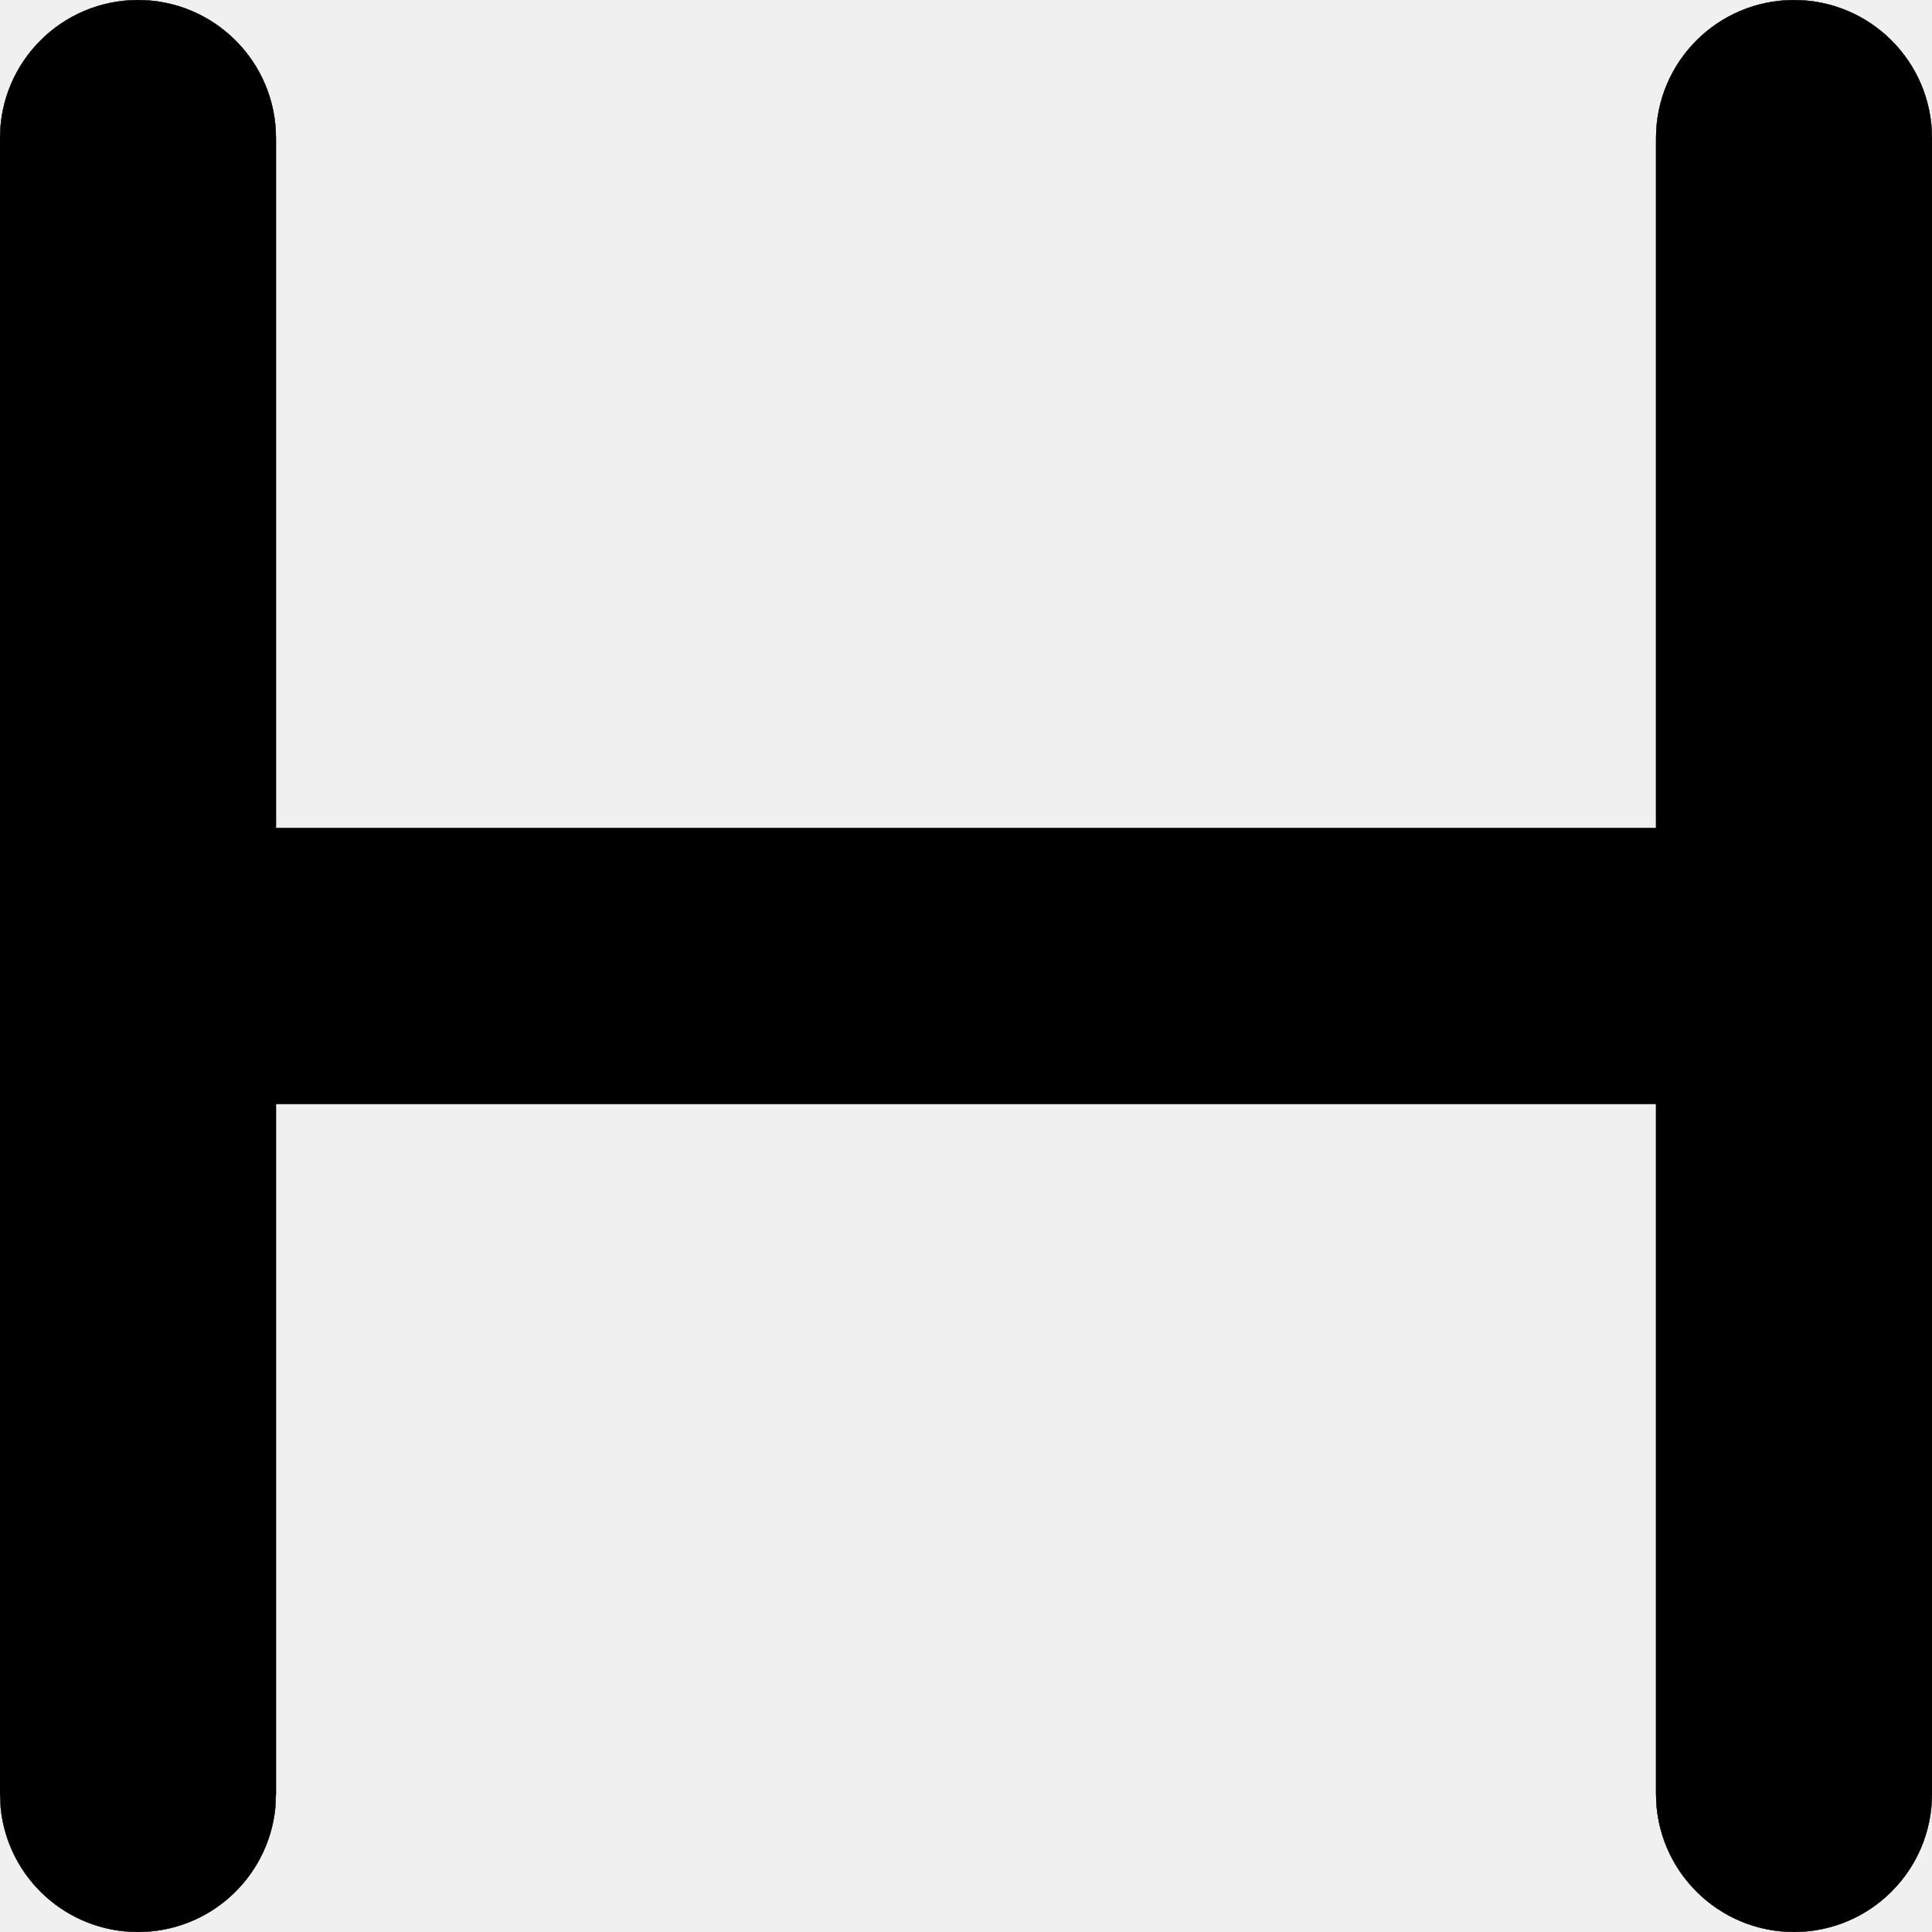
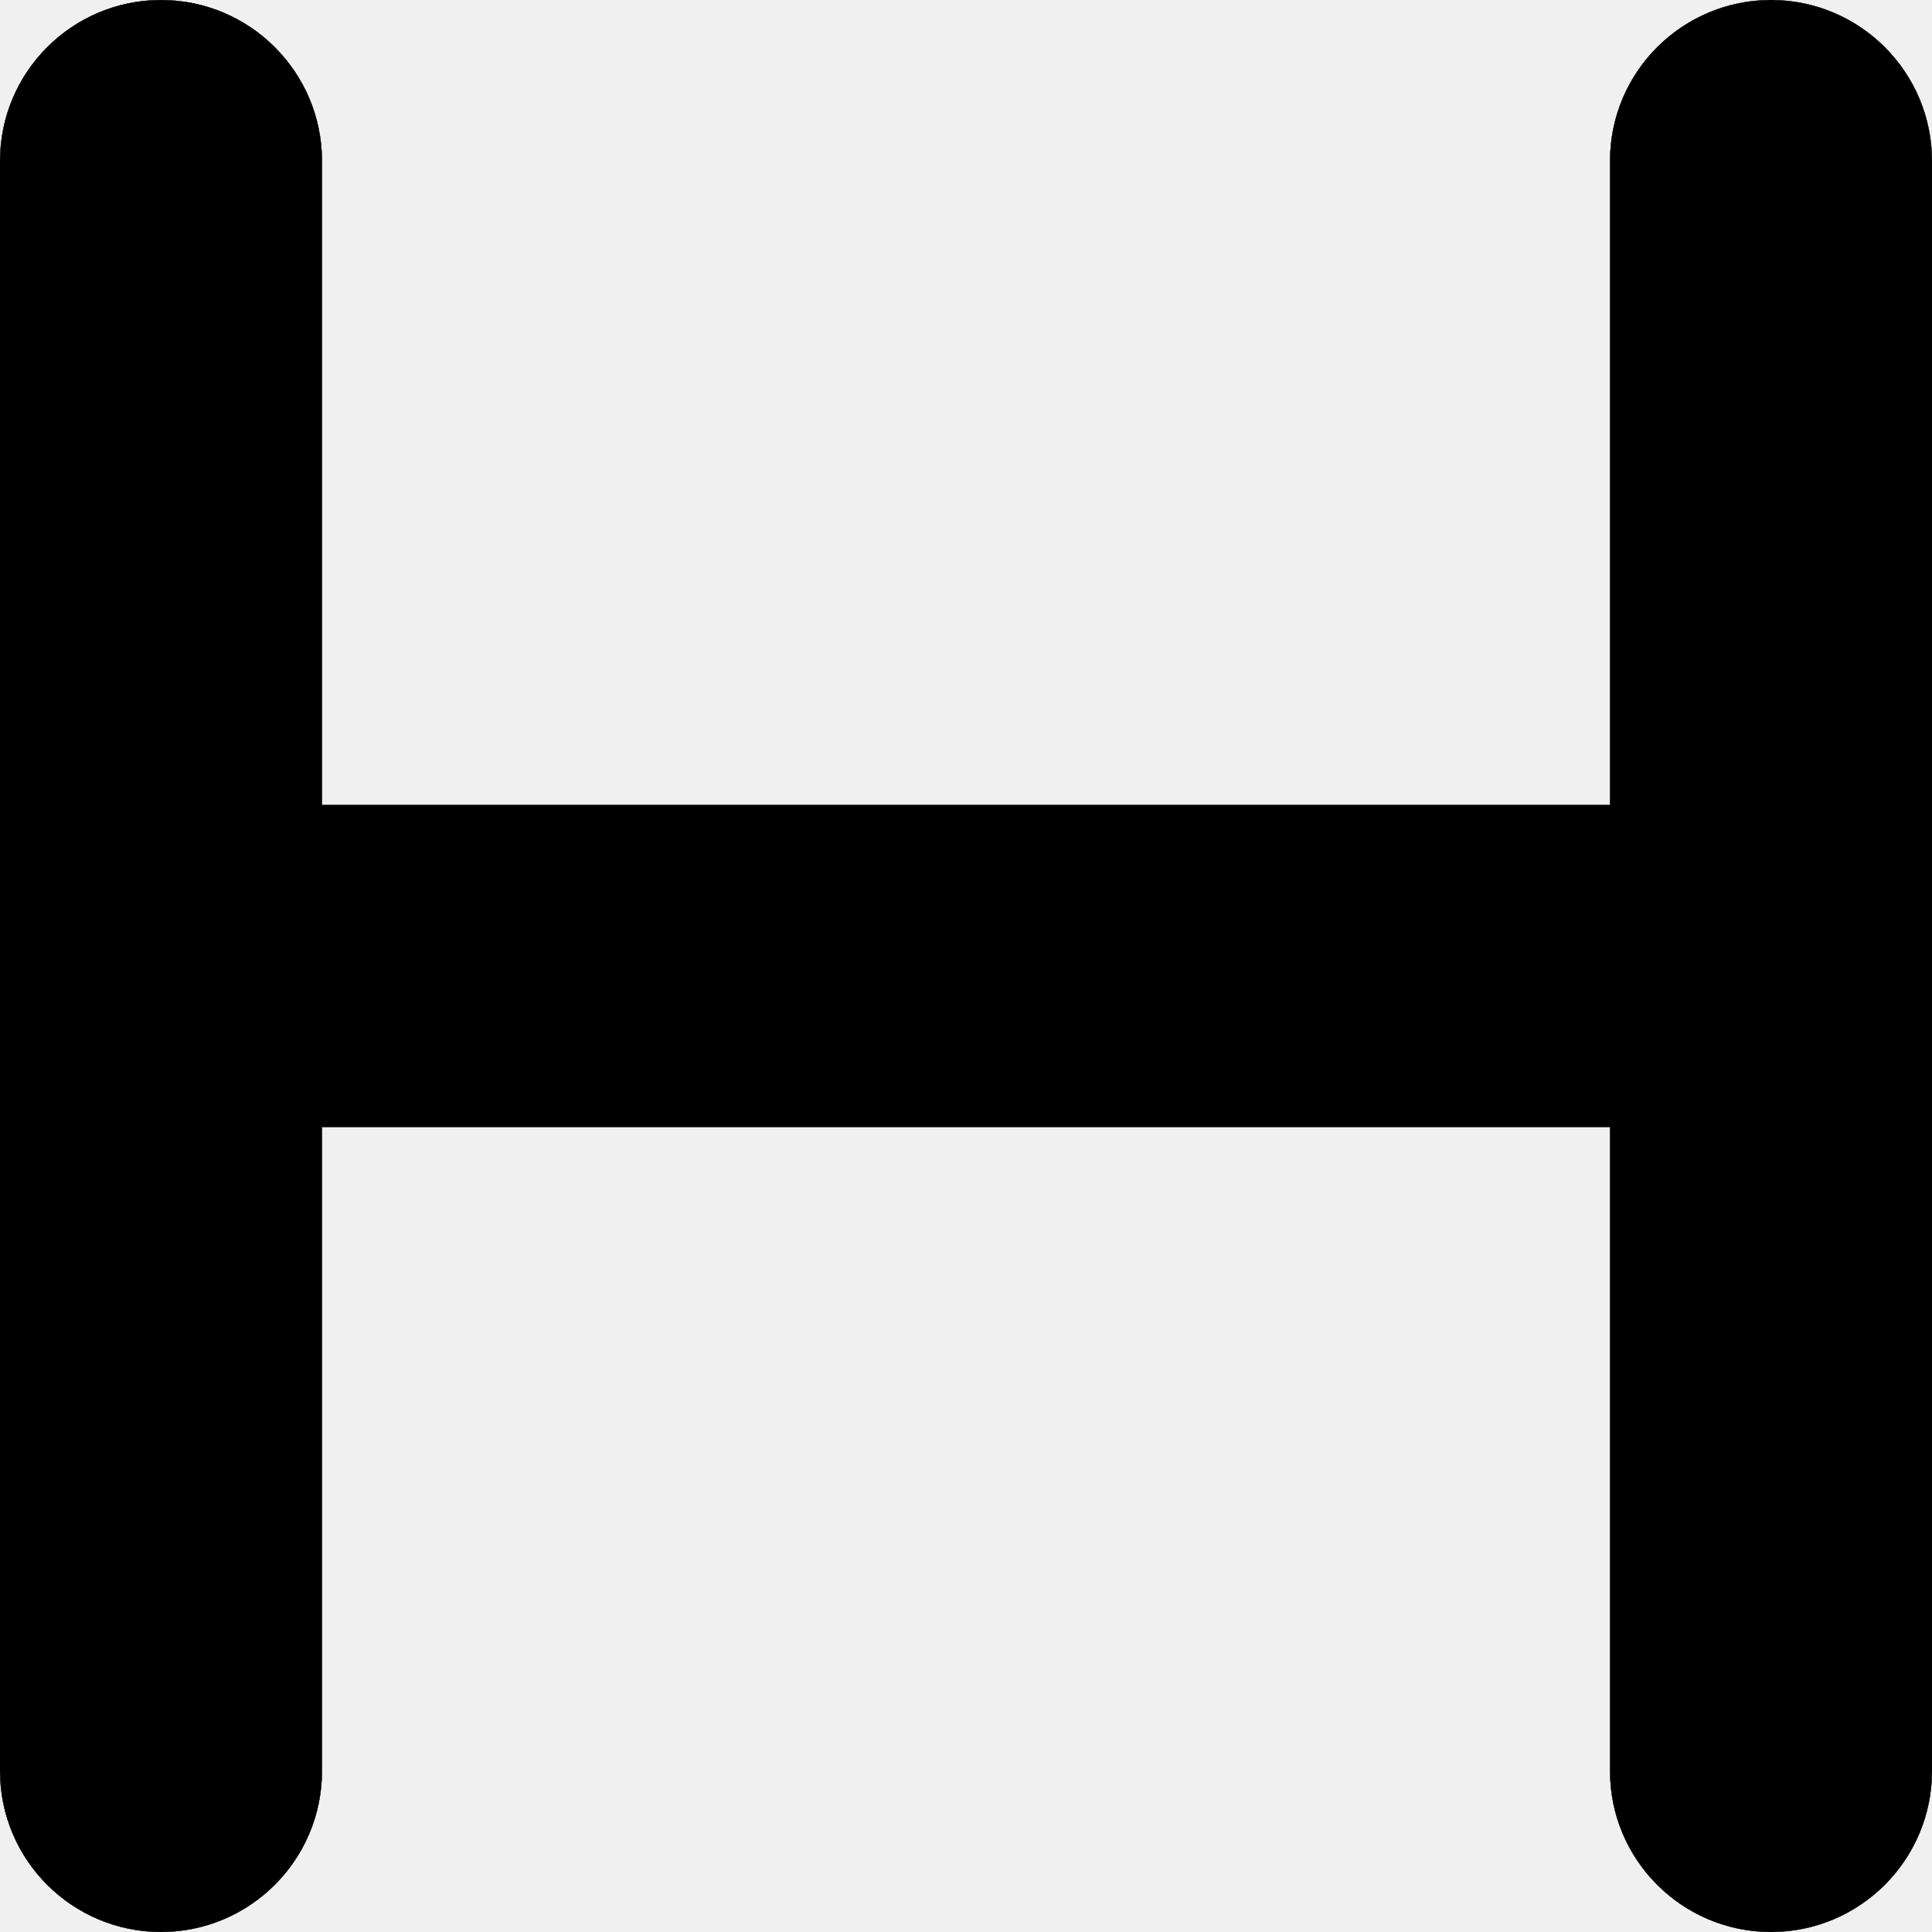
- <svg xmlns="http://www.w3.org/2000/svg" width="14" height="14" viewBox="0 0 14 14" fill="none">
-   <path d="M12 13V8H2V13L1.995 13.102C1.944 13.607 1.518 14 1 14C0.482 14 0.056 13.607 0.005 13.102L0 13V1C0 0.448 0.448 0 1 0C1.552 0 2 0.448 2 1V6H12V1C12 0.448 12.448 6.44255e-08 13 0C13.552 0 14 0.448 14 1V13C14 13.552 13.552 14 13 14C12.448 14 12 13.552 12 13Z" fill="black" style="mix-blend-mode:overlay" />
-   <path d="M12 13V8H2V13L1.995 13.102C1.944 13.607 1.518 14 1 14C0.482 14 0.056 13.607 0.005 13.102L0 13V1C0 0.448 0.448 0 1 0C1.552 0 2 0.448 2 1V6H12V1C12 0.448 12.448 6.44255e-08 13 0C13.552 0 14 0.448 14 1V13C14 13.552 13.552 14 13 14C12.448 14 12 13.552 12 13Z" fill="black" fill-opacity="0.983" />
-   <path d="M12 13V8H2V13L1.995 13.102C1.944 13.607 1.518 14 1 14C0.482 14 0.056 13.607 0.005 13.102L0 13V1C0 0.448 0.448 0 1 0C1.552 0 2 0.448 2 1V6H12V1C12 0.448 12.448 6.44255e-08 13 0C13.552 0 14 0.448 14 1V13C14 13.552 13.552 14 13 14C12.448 14 12 13.552 12 13Z" fill="white" style="mix-blend-mode:difference" />
-   <path d="M12 13V8H2V13L1.995 13.102C1.944 13.607 1.518 14 1 14C0.482 14 0.056 13.607 0.005 13.102L0 13V1C0 0.448 0.448 0 1 0C1.552 0 2 0.448 2 1V6H12V1C12 0.448 12.448 6.44255e-08 13 0C13.552 0 14 0.448 14 1V13C14 13.552 13.552 14 13 14C12.448 14 12 13.552 12 13Z" fill="black" style="mix-blend-mode:saturation" />
-   <path d="M12 13V8H2V13L1.995 13.102C1.944 13.607 1.518 14 1 14C0.482 14 0.056 13.607 0.005 13.102L0 13V1C0 0.448 0.448 0 1 0C1.552 0 2 0.448 2 1V6H12V1C12 0.448 12.448 6.44255e-08 13 0C13.552 0 14 0.448 14 1V13C14 13.552 13.552 14 13 14C12.448 14 12 13.552 12 13Z" fill="black" style="mix-blend-mode:color-burn" />
+ <svg xmlns="http://www.w3.org/2000/svg" width="12" height="12" viewBox="0 0 12 12" fill="none">
+   <path d="M10 11V7H2V11C2 11.552 1.552 12 1 12C0.448 12 0 11.552 0 11V1C0 0.448 0.448 0 1 0C1.552 0 2 0.448 2 1V5H10V1C10 0.448 10.448 1.28851e-07 11 0C11.552 0 12 0.448 12 1V11C12 11.552 11.552 12 11 12C10.448 12 10 11.552 10 11Z" fill="black" style="mix-blend-mode:overlay" />
+   <path d="M10 11V7H2V11C2 11.552 1.552 12 1 12C0.448 12 0 11.552 0 11V1C0 0.448 0.448 0 1 0C1.552 0 2 0.448 2 1V5H10V1C10 0.448 10.448 1.28851e-07 11 0C11.552 0 12 0.448 12 1V11C12 11.552 11.552 12 11 12C10.448 12 10 11.552 10 11Z" fill="black" fill-opacity="0.983" />
+   <path d="M10 11V7H2V11C2 11.552 1.552 12 1 12C0.448 12 0 11.552 0 11V1C0 0.448 0.448 0 1 0C1.552 0 2 0.448 2 1V5H10V1C10 0.448 10.448 1.28851e-07 11 0C11.552 0 12 0.448 12 1V11C12 11.552 11.552 12 11 12C10.448 12 10 11.552 10 11Z" fill="white" style="mix-blend-mode:difference" />
+   <path d="M10 11V7H2V11C2 11.552 1.552 12 1 12C0.448 12 0 11.552 0 11V1C0 0.448 0.448 0 1 0C1.552 0 2 0.448 2 1V5H10V1C10 0.448 10.448 1.28851e-07 11 0C11.552 0 12 0.448 12 1V11C12 11.552 11.552 12 11 12C10.448 12 10 11.552 10 11Z" fill="black" style="mix-blend-mode:saturation" />
+   <path d="M10 11V7H2V11C2 11.552 1.552 12 1 12C0.448 12 0 11.552 0 11V1C0 0.448 0.448 0 1 0C1.552 0 2 0.448 2 1V5H10V1C10 0.448 10.448 1.28851e-07 11 0C11.552 0 12 0.448 12 1V11C12 11.552 11.552 12 11 12C10.448 12 10 11.552 10 11Z" fill="black" style="mix-blend-mode:color-burn" />
</svg>
